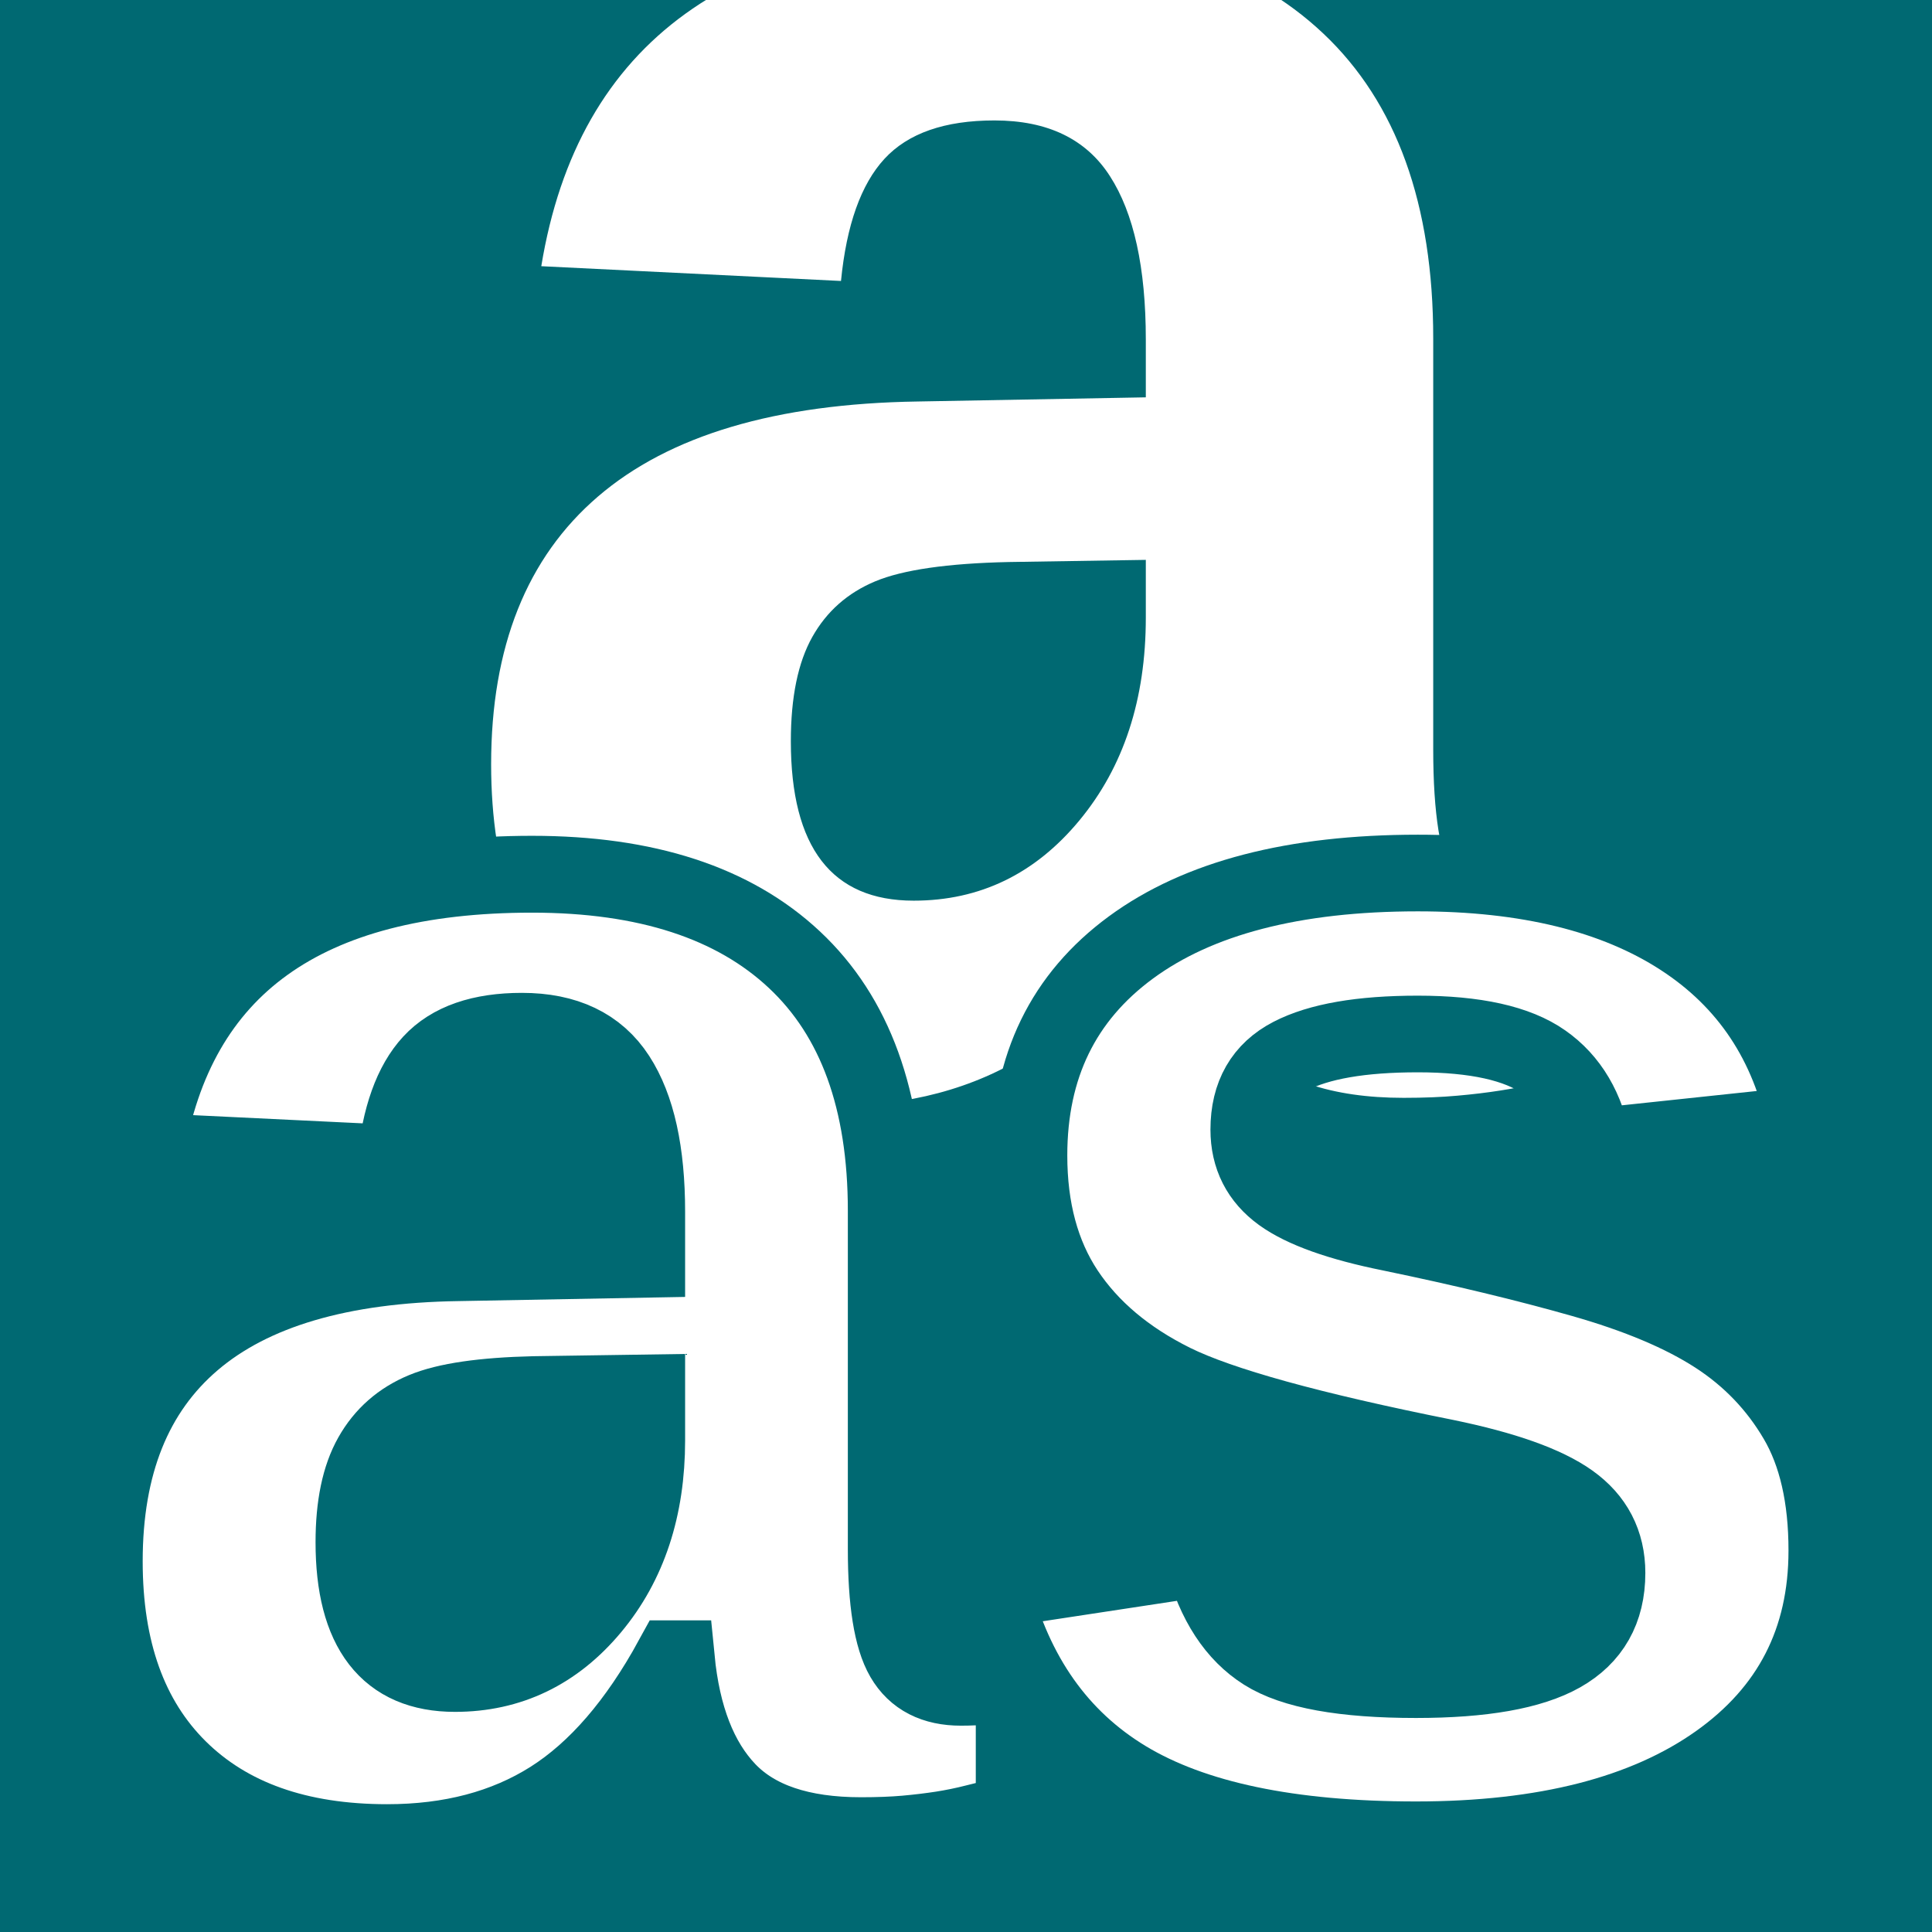
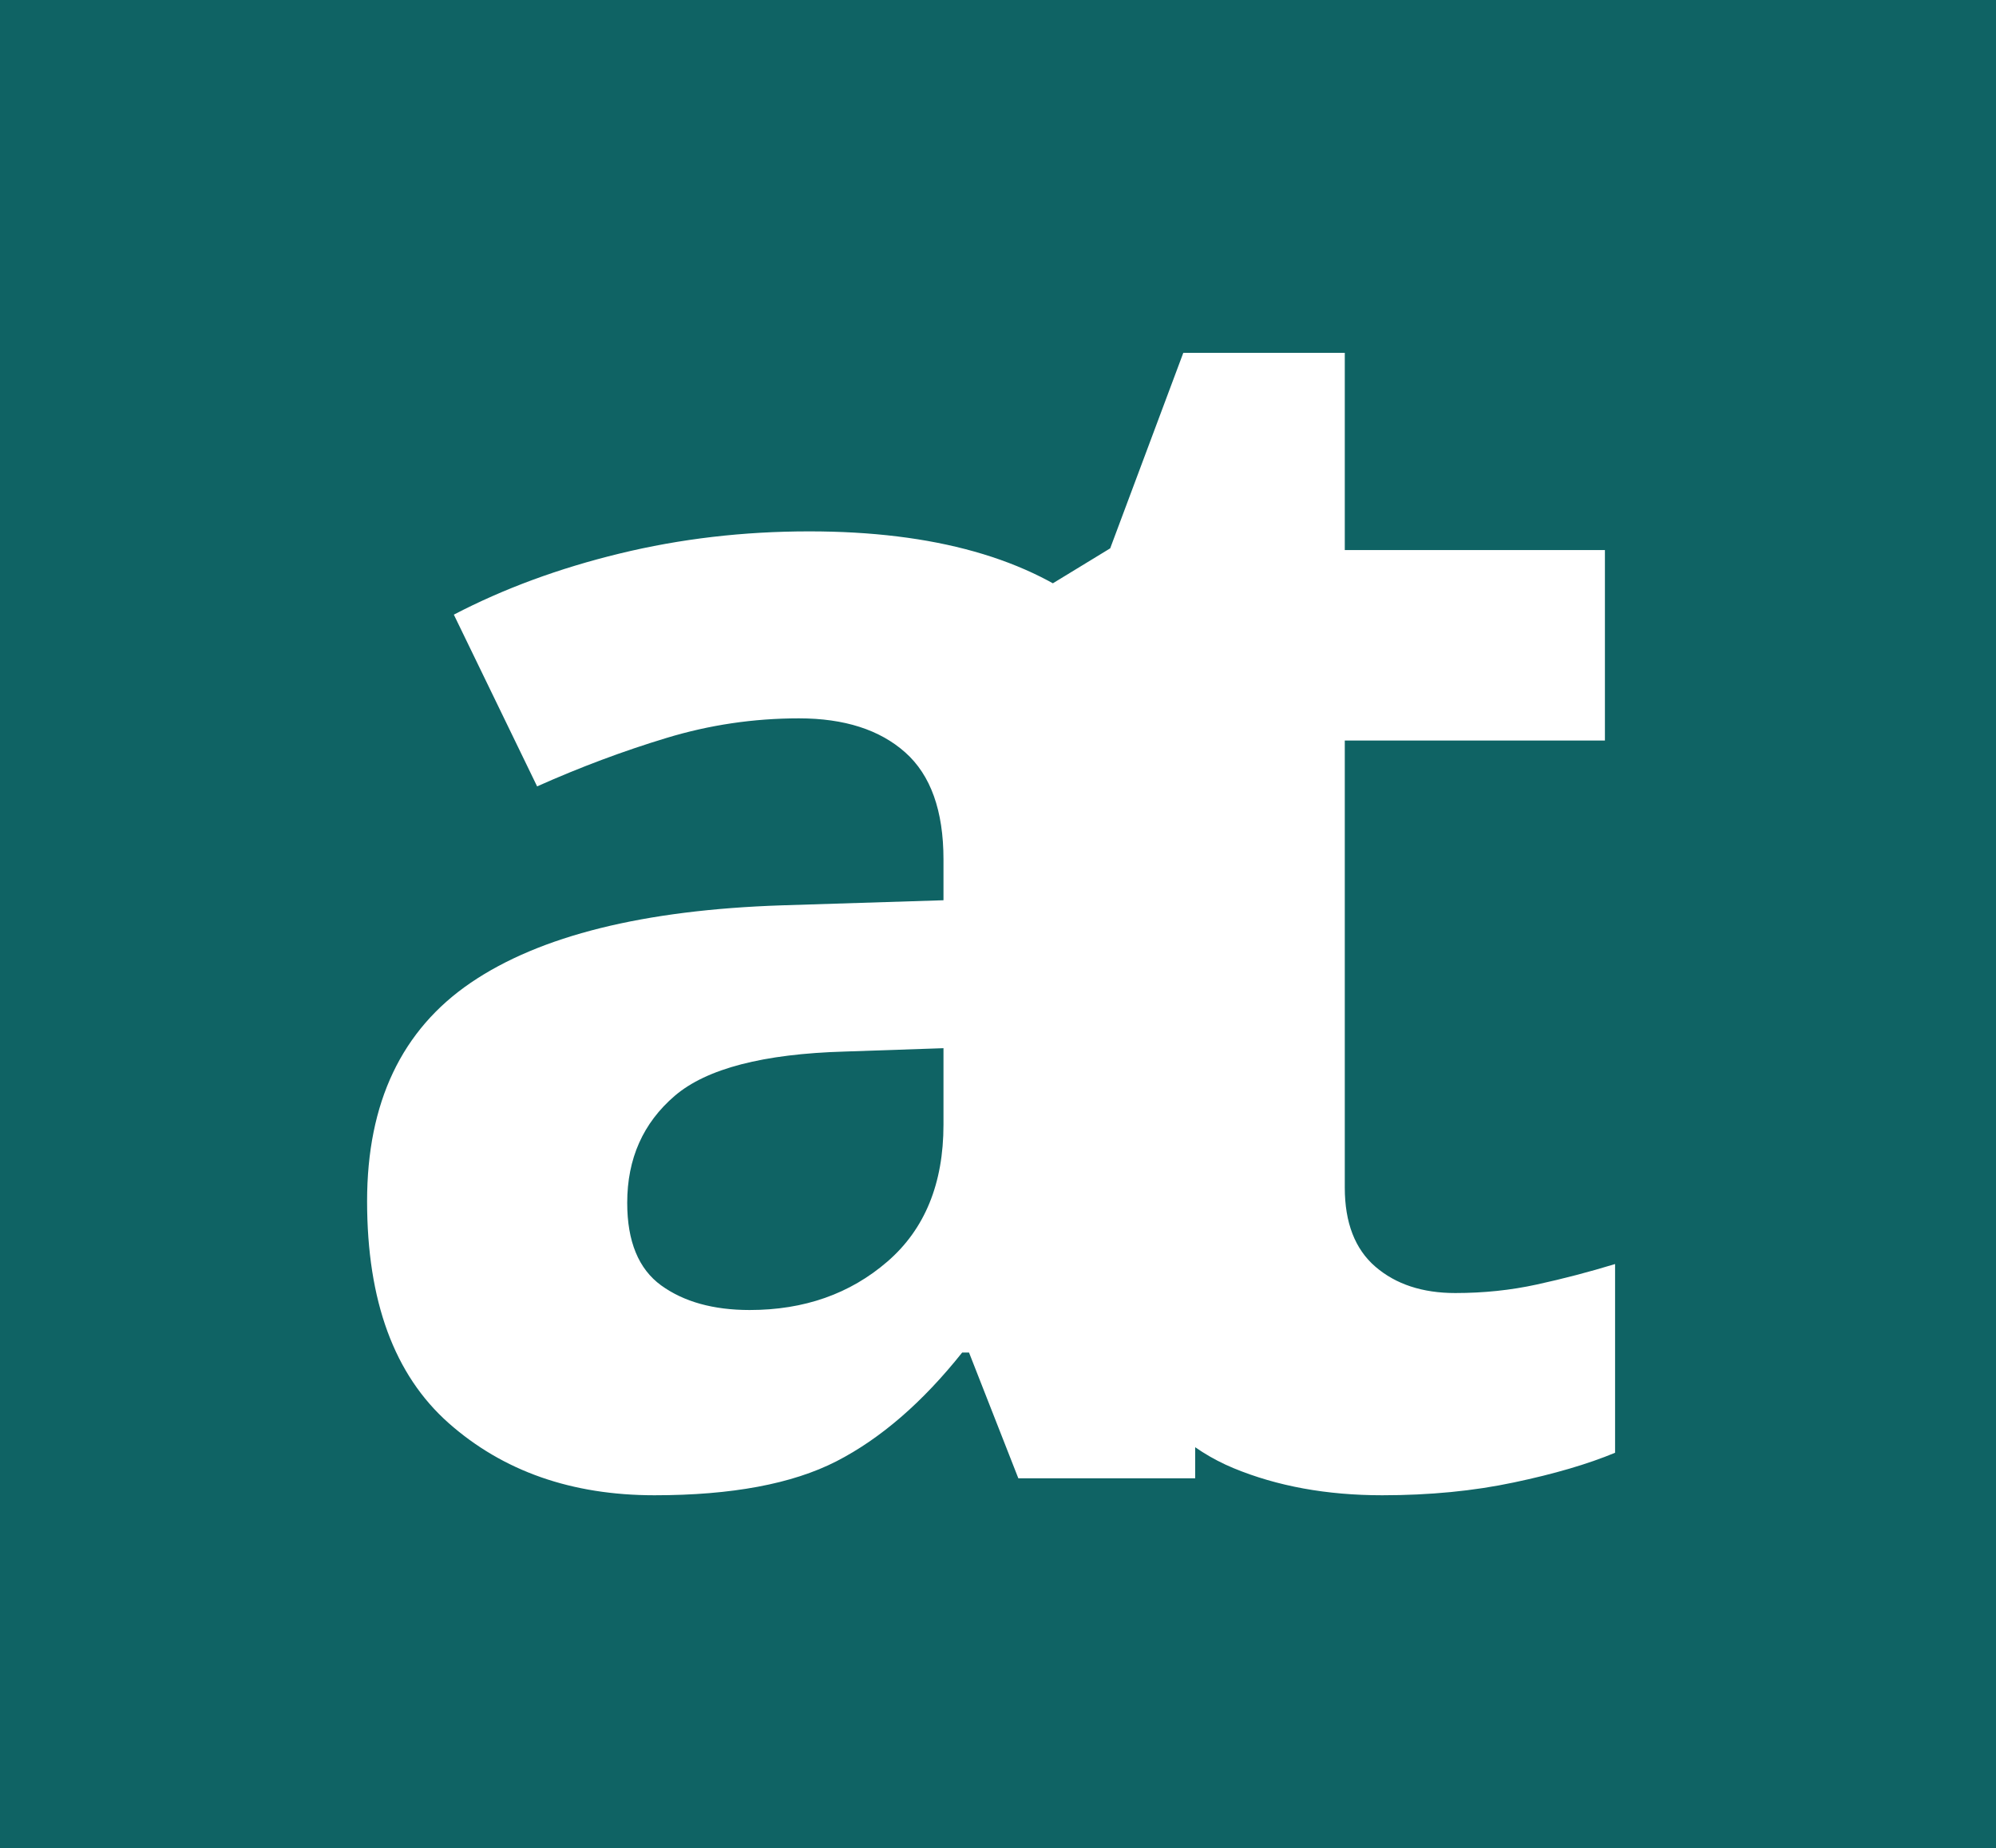
- <svg xmlns="http://www.w3.org/2000/svg" width="256" height="256">
+ <svg xmlns="http://www.w3.org/2000/svg" width="270" height="250">
+   <defs>
+     <style type="text/css">
+ /* cyrillic-ext */
+ @font-face {
+   font-family: 'Ubuntu';
+   font-style: normal;
+   font-weight: 500;
+   src: url(https://fonts.gstatic.com/s/ubuntu/v15/4iCv6KVjbNBYlgoCjC3jvWyNL4U.woff2) format('woff2');
+   unicode-range: U+0460-052F, U+1C80-1C88, U+20B4, U+2DE0-2DFF, U+A640-A69F, U+FE2E-FE2F;
+ }
+ /* cyrillic */
+ @font-face {
+   font-family: 'Ubuntu';
+   font-style: normal;
+   font-weight: 500;
+   src: url(https://fonts.gstatic.com/s/ubuntu/v15/4iCv6KVjbNBYlgoCjC3jtGyNL4U.woff2) format('woff2');
+   unicode-range: U+0400-045F, U+0490-0491, U+04B0-04B1, U+2116;
+ }
+ /* greek-ext */
+ @font-face {
+   font-family: 'Ubuntu';
+   font-style: normal;
+   font-weight: 500;
+   src: url(https://fonts.gstatic.com/s/ubuntu/v15/4iCv6KVjbNBYlgoCjC3jvGyNL4U.woff2) format('woff2');
+   unicode-range: U+1F00-1FFF;
+ }
+ /* greek */
+ @font-face {
+   font-family: 'Ubuntu';
+   font-style: normal;
+   font-weight: 500;
+   src: url(https://fonts.gstatic.com/s/ubuntu/v15/4iCv6KVjbNBYlgoCjC3js2yNL4U.woff2) format('woff2');
+   unicode-range: U+0370-03FF;
+ }
+ /* latin-ext */
+ @font-face {
+   font-family: 'Ubuntu';
+   font-style: normal;
+   font-weight: 500;
+   src: url(https://fonts.gstatic.com/s/ubuntu/v15/4iCv6KVjbNBYlgoCjC3jvmyNL4U.woff2) format('woff2');
+   unicode-range: U+0100-024F, U+0259, U+1E00-1EFF, U+2020, U+20A0-20AB, U+20AD-20CF, U+2113, U+2C60-2C7F, U+A720-A7FF;
+ }
+ /* latin */
+ @font-face {
+   font-family: 'Ubuntu';
+   font-style: normal;
+   font-weight: 500;
+   src: url(https://fonts.gstatic.com/s/ubuntu/v15/4iCv6KVjbNBYlgoCjC3jsGyN.woff2) format('woff2');
+   unicode-range: U+0000-00FF, U+0131, U+0152-0153, U+02BB-02BC, U+02C6, U+02DA, U+02DC, U+2000-206F, U+2074, U+20AC, U+2122, U+2191, U+2193, U+2212, U+2215, U+FEFF, U+FFFD;
+ }
+   </style>
+   </defs>
  <g>
-     <rect fill="#006972" id="canvas_background" height="258" width="258" y="-1" x="-1" />
+     <rect fill="#0f6364" id="canvas_background" height="252" width="272" y="-1" x="-1" />
    <g display="none" overflow="visible" y="0" x="0" height="100%" width="100%" id="canvasGrid">
      <rect fill="url(#gridpattern)" stroke-width="0" y="0" x="0" height="100%" width="100%" />
    </g>
  </g>
  <g>
-     <text transform="matrix(1.11039, 0, 0, 1.13824, -25.1115, -5.0009)" font-weight="bold" xml:space="preserve" text-anchor="start" font-family="'Courier New', Courier, monospace" font-size="250" id="svg_1" y="130.727" x="68.285" stroke-width="0" stroke="#000" fill="#ffffff">a</text>
-     <text style="cursor: move;" transform="matrix(1, 0, 0, 1.01827, 0, -6.4002)" font-weight="bold" xml:space="preserve" text-anchor="start" font-family="'Courier New', Courier, monospace" font-size="230" id="svg_4" y="243.813" x="2" stroke-width="10" stroke="#006972" fill="#ffffff">a</text>
-     <text transform="matrix(1, 0, 0, 1.01566, 0, -5.4574)" font-weight="bold" xml:space="preserve" text-anchor="start" font-family="'Courier New', Courier, monospace" font-size="230" id="svg_5" y="243.144" x="118" stroke-width="10" stroke="#006972" fill="#ffffff">s</text>
+     <text style="font-family: 'Ubuntu', sans-serif;letter-spacing: -0.23em;/*! padding-left: 1em; *//*! font-weight: bolder; */" font-weight="bold" xml:space="preserve" text-anchor="start" font-family="'Times New Roman', Times, serif" id="svg_1" stroke-width="0" stroke="#000" fill="#ffffff" font-size="230" y="200" x="40">at</text>
  </g>
</svg>
